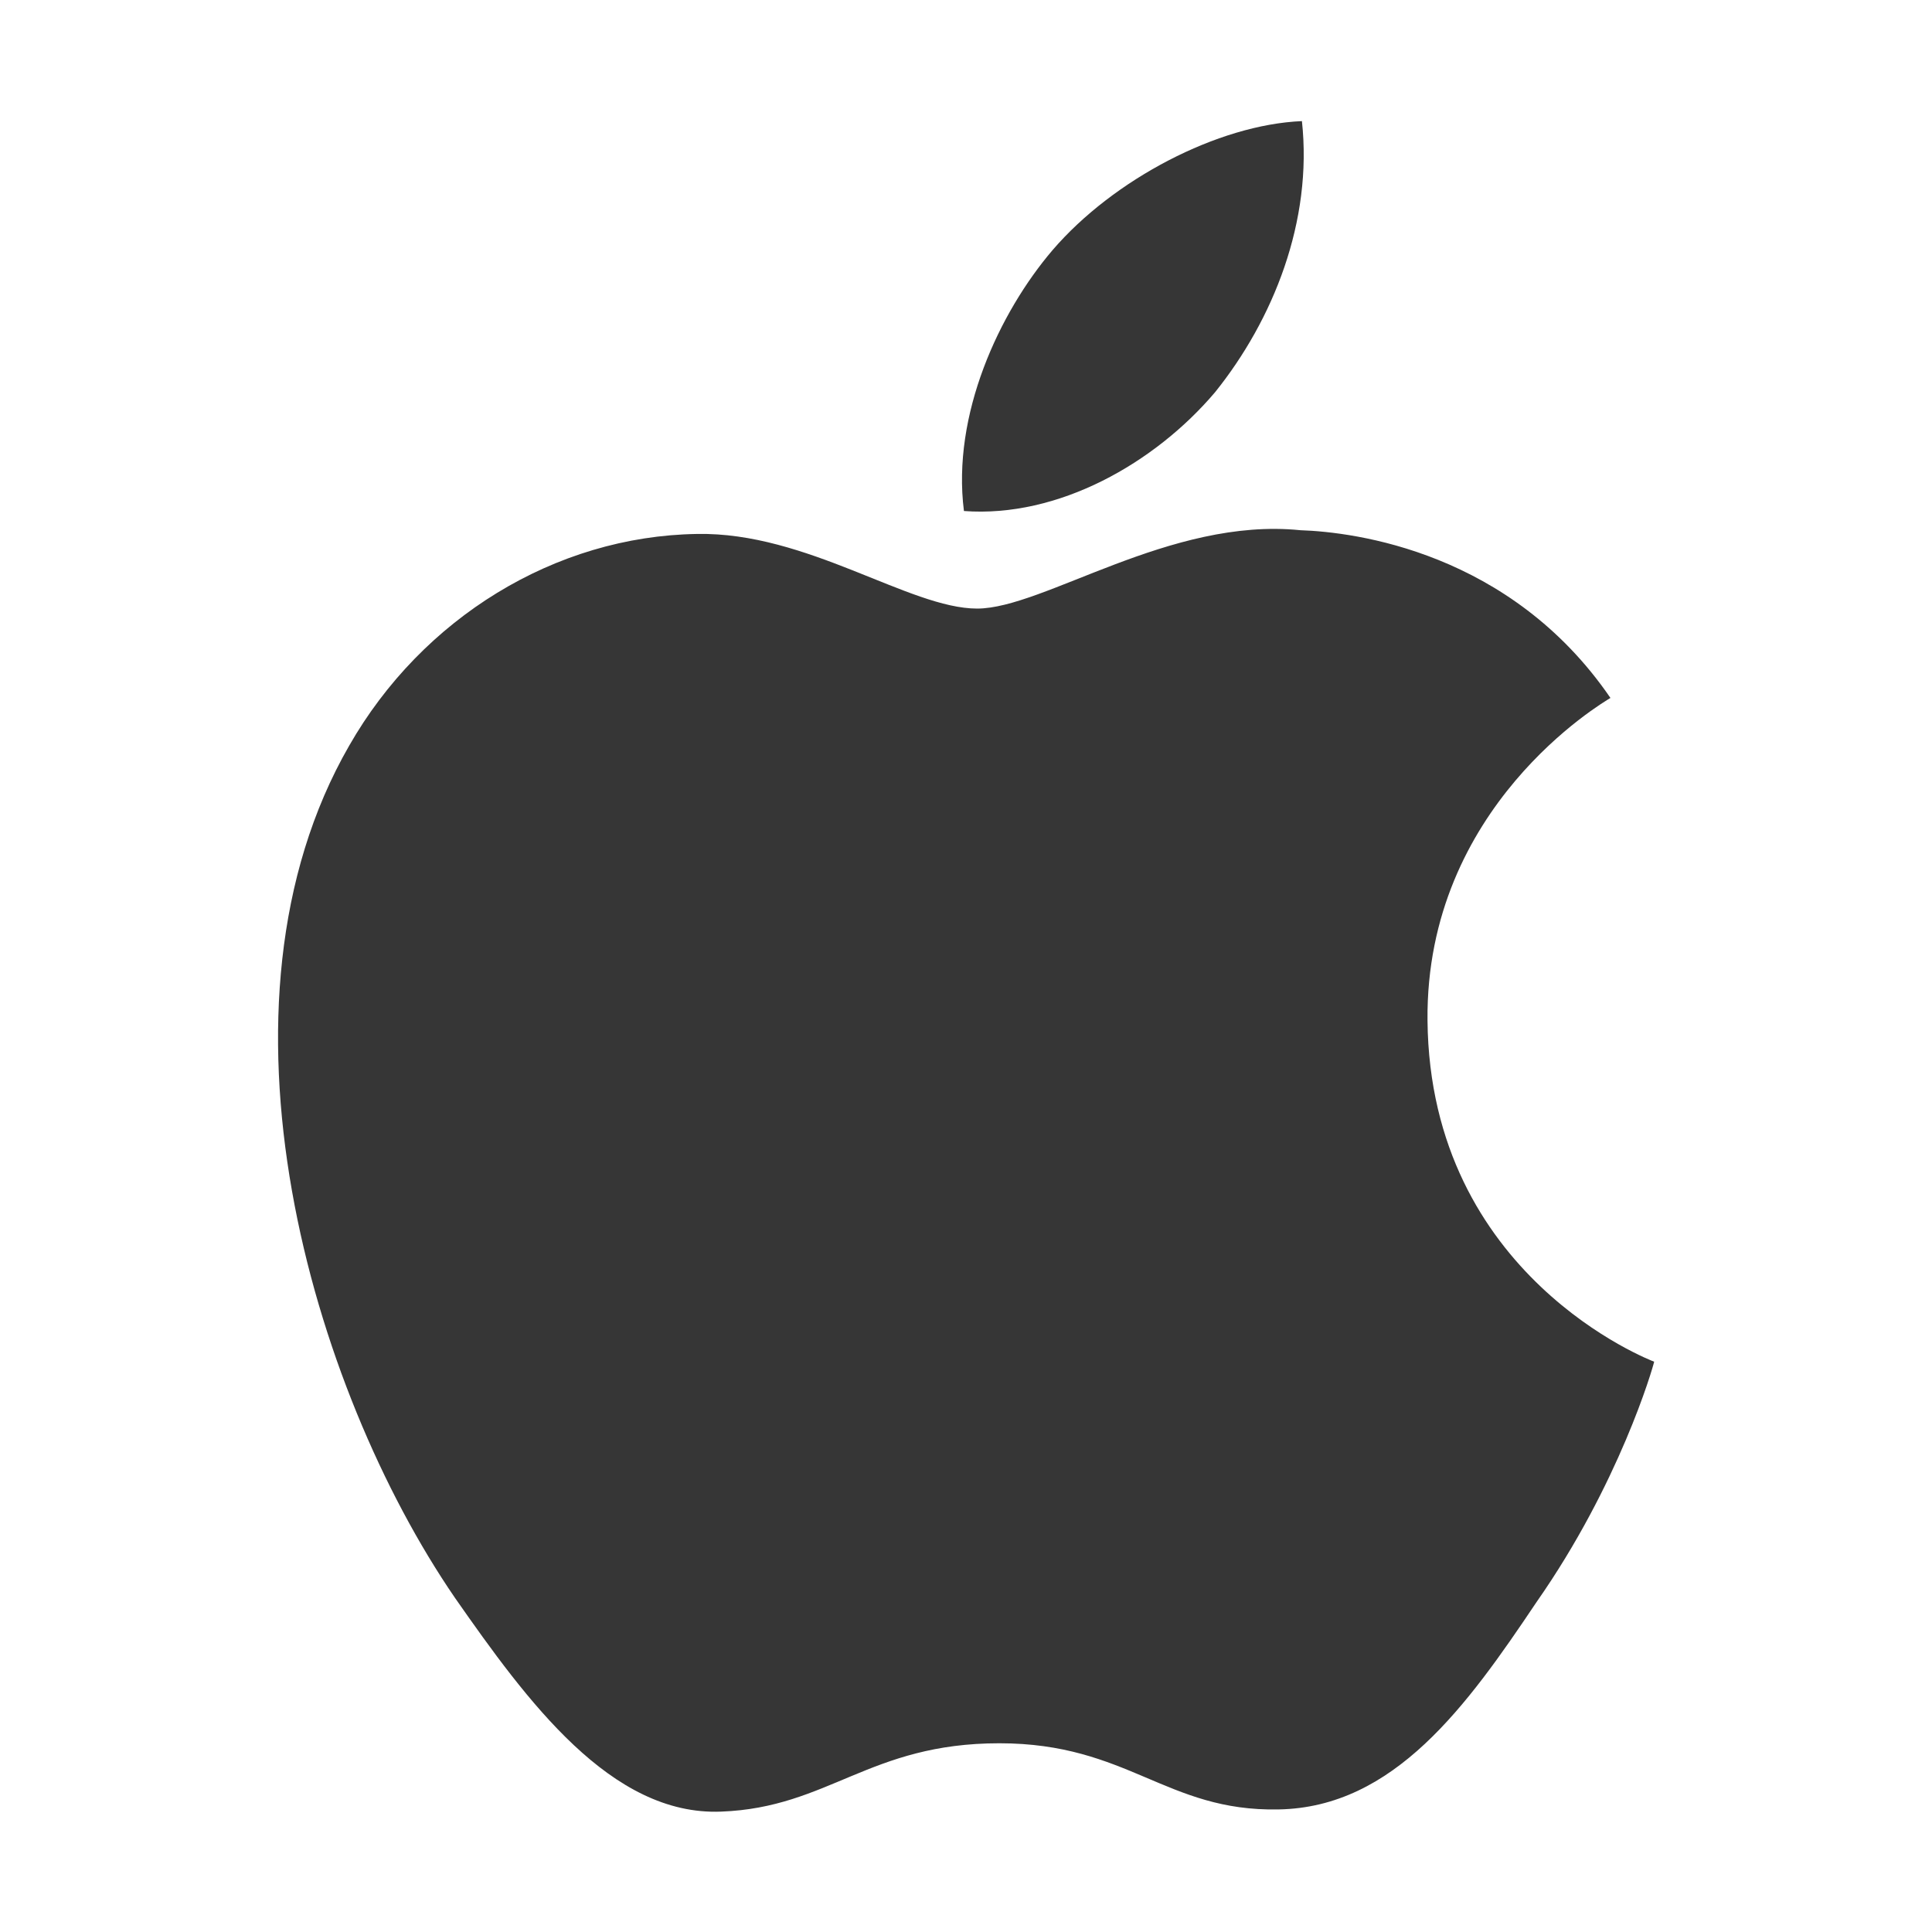
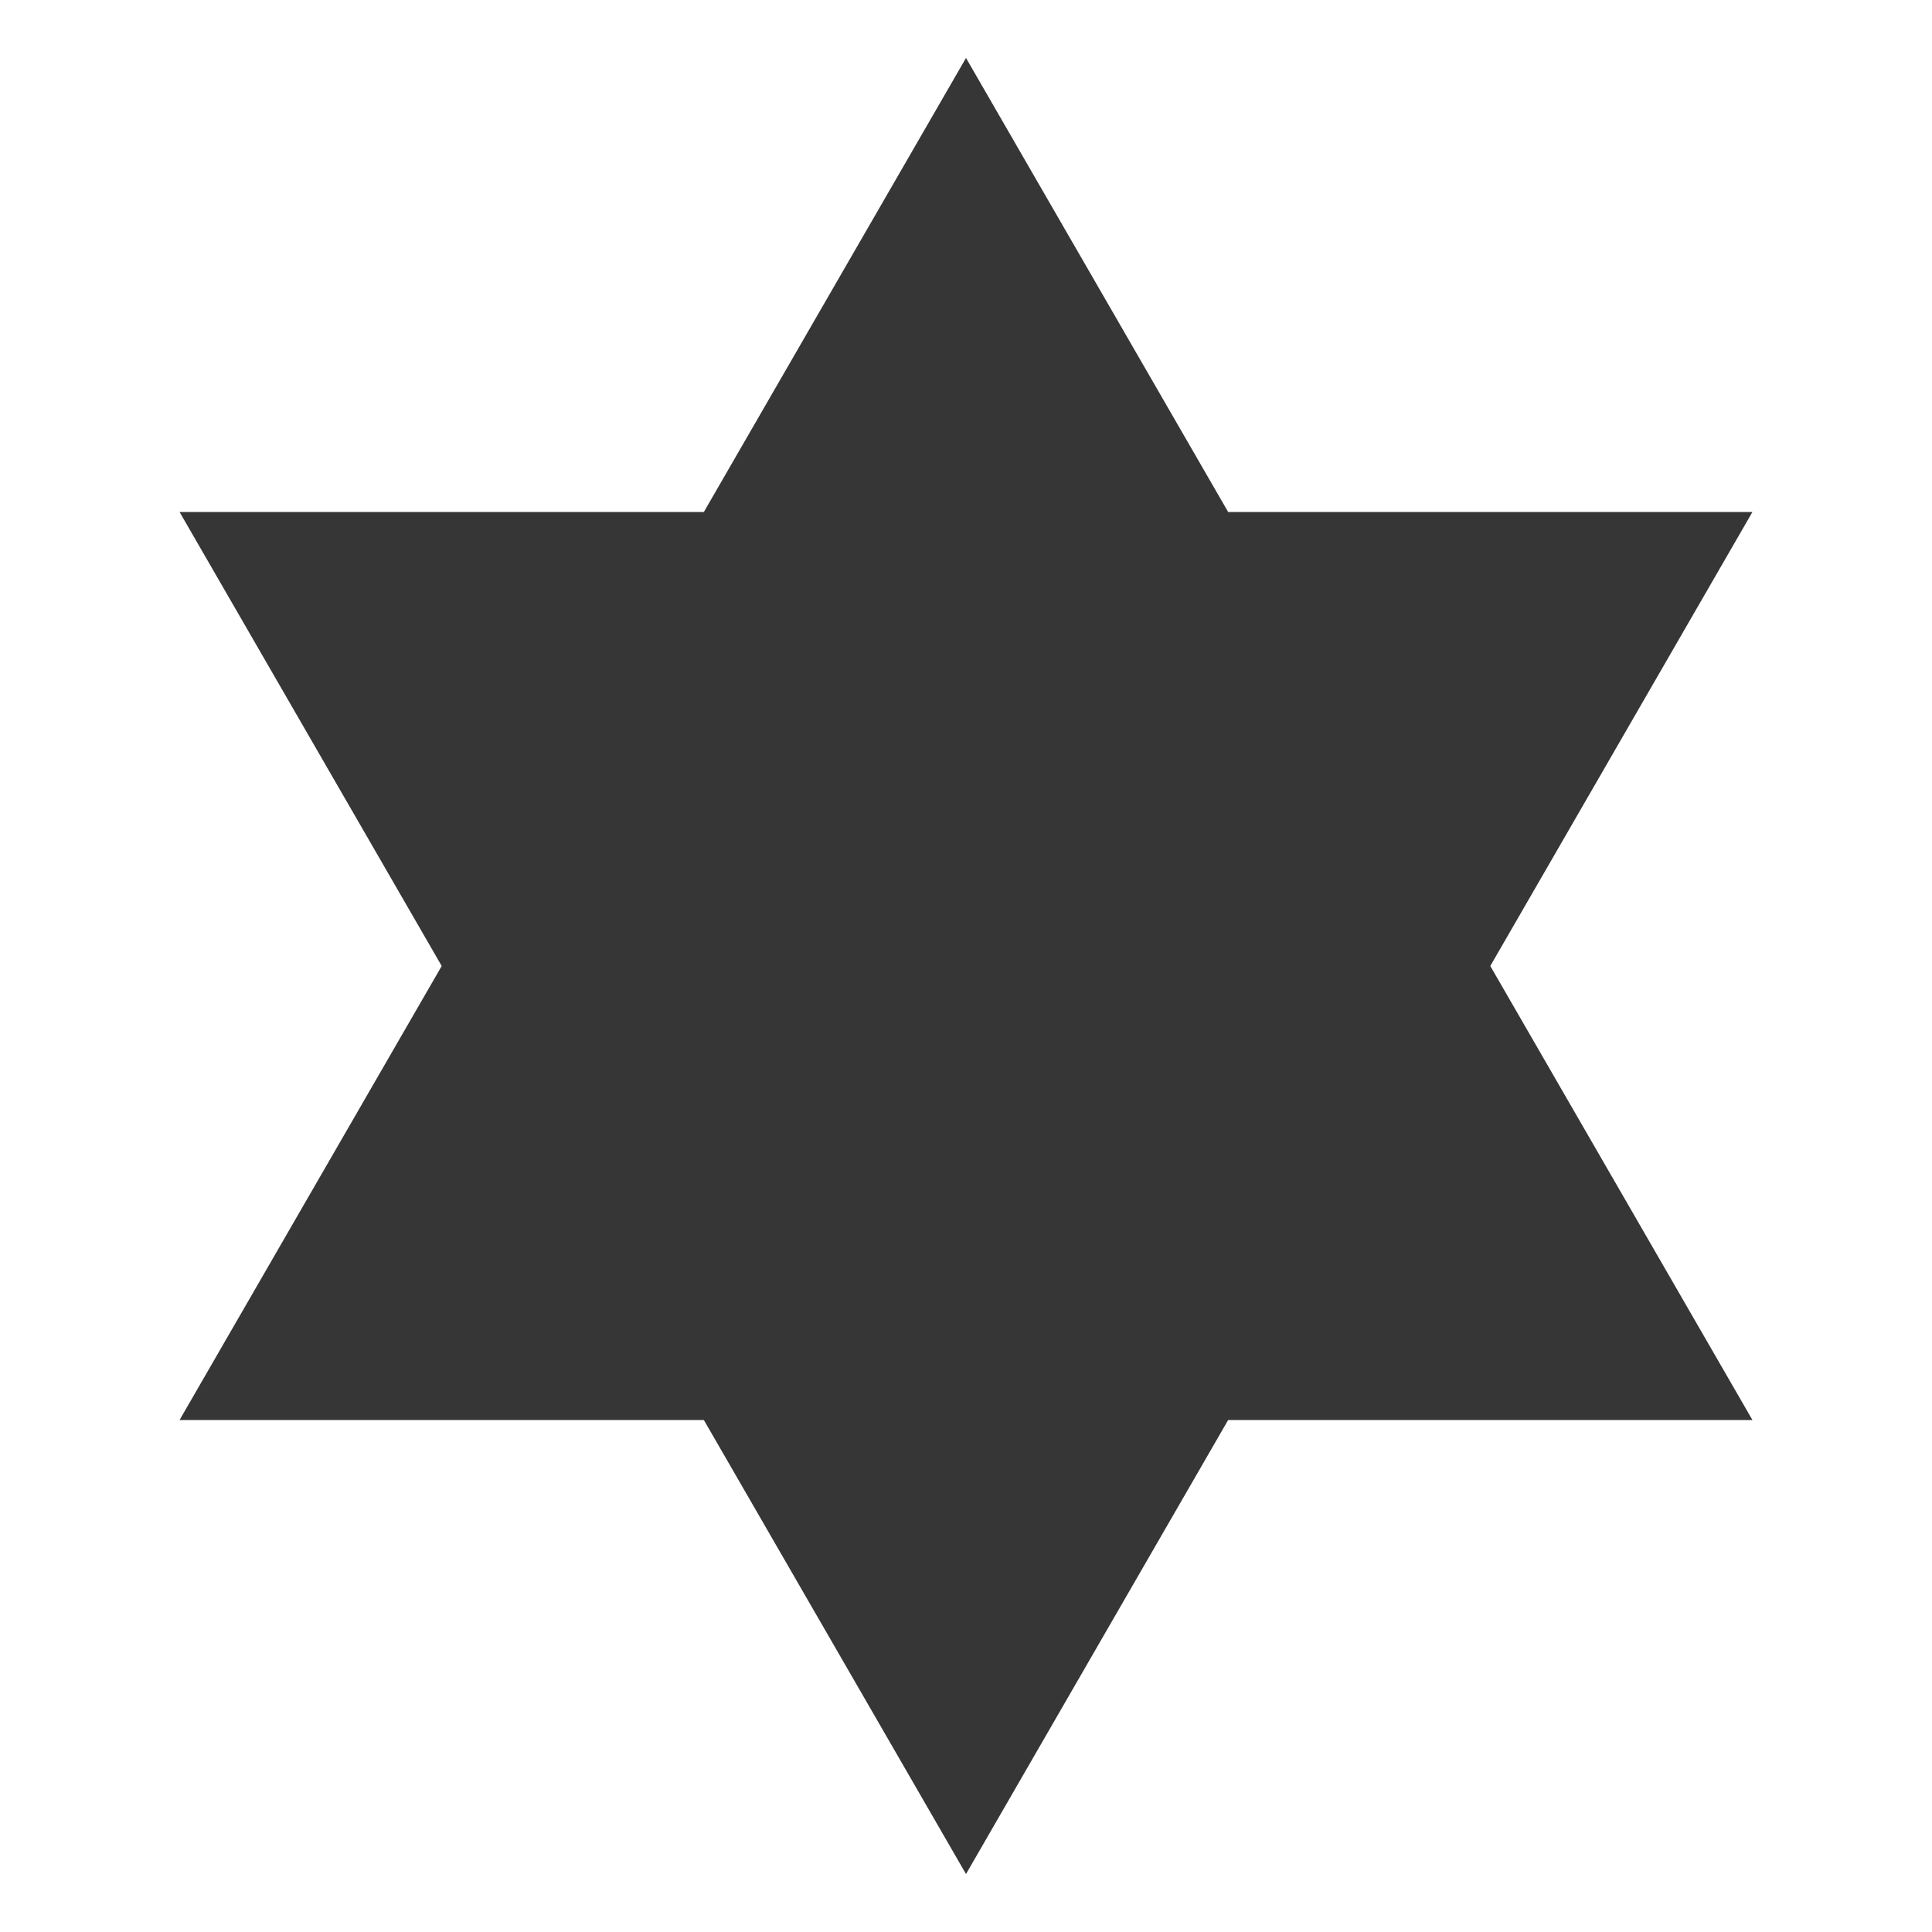
<svg xmlns="http://www.w3.org/2000/svg" width="16" height="16" version="1.1">
  <defs>
    <style id="current-color-scheme" type="text/css">.ColorScheme-Text { color:#363636; }</style>
  </defs>
-   <path d="m10.062 3.249c0.483-0.601 0.81-1.418 0.72-2.246-0.696 0.029-1.562 0.483-2.064 1.067-0.443 0.518-0.837 1.365-0.735 2.162 0.781 0.058 1.58-0.395 2.079-0.983zm1.76 5.202c-0.017-1.771 1.449-2.63 1.515-2.671-0.829-1.21-2.115-1.374-2.568-1.389-1.08-0.11-2.126 0.649-2.677 0.649-0.561-7e-5 -1.408-0.636-2.32-0.618-1.176 0.018-2.277 0.698-2.88 1.753-1.241 2.155-0.316 5.32 0.876 7.058 0.597 0.855 1.293 1.807 2.205 1.77 0.892-0.034 1.225-0.566 2.303-0.566 1.067 0 1.38 0.566 2.311 0.548 0.958-0.016 1.561-0.857 2.137-1.716 0.686-0.98 0.964-1.94 0.975-1.992-0.021-0.008-1.857-0.706-1.877-2.826z" color="#363636" fill="#363636" stroke-width=".875" />
+   <path class="ColorScheme-Text" d="M8.000 0.480 L10.171 4.240 L14.513 4.240 L12.342 8.000 L14.513 11.760 L10.171 11.760 L8.000 15.520 L5.829 11.760 L1.487 11.760 L3.658 8.000 L1.487 4.240 L5.829 4.240 Z" fill="currentColor" />
</svg>
